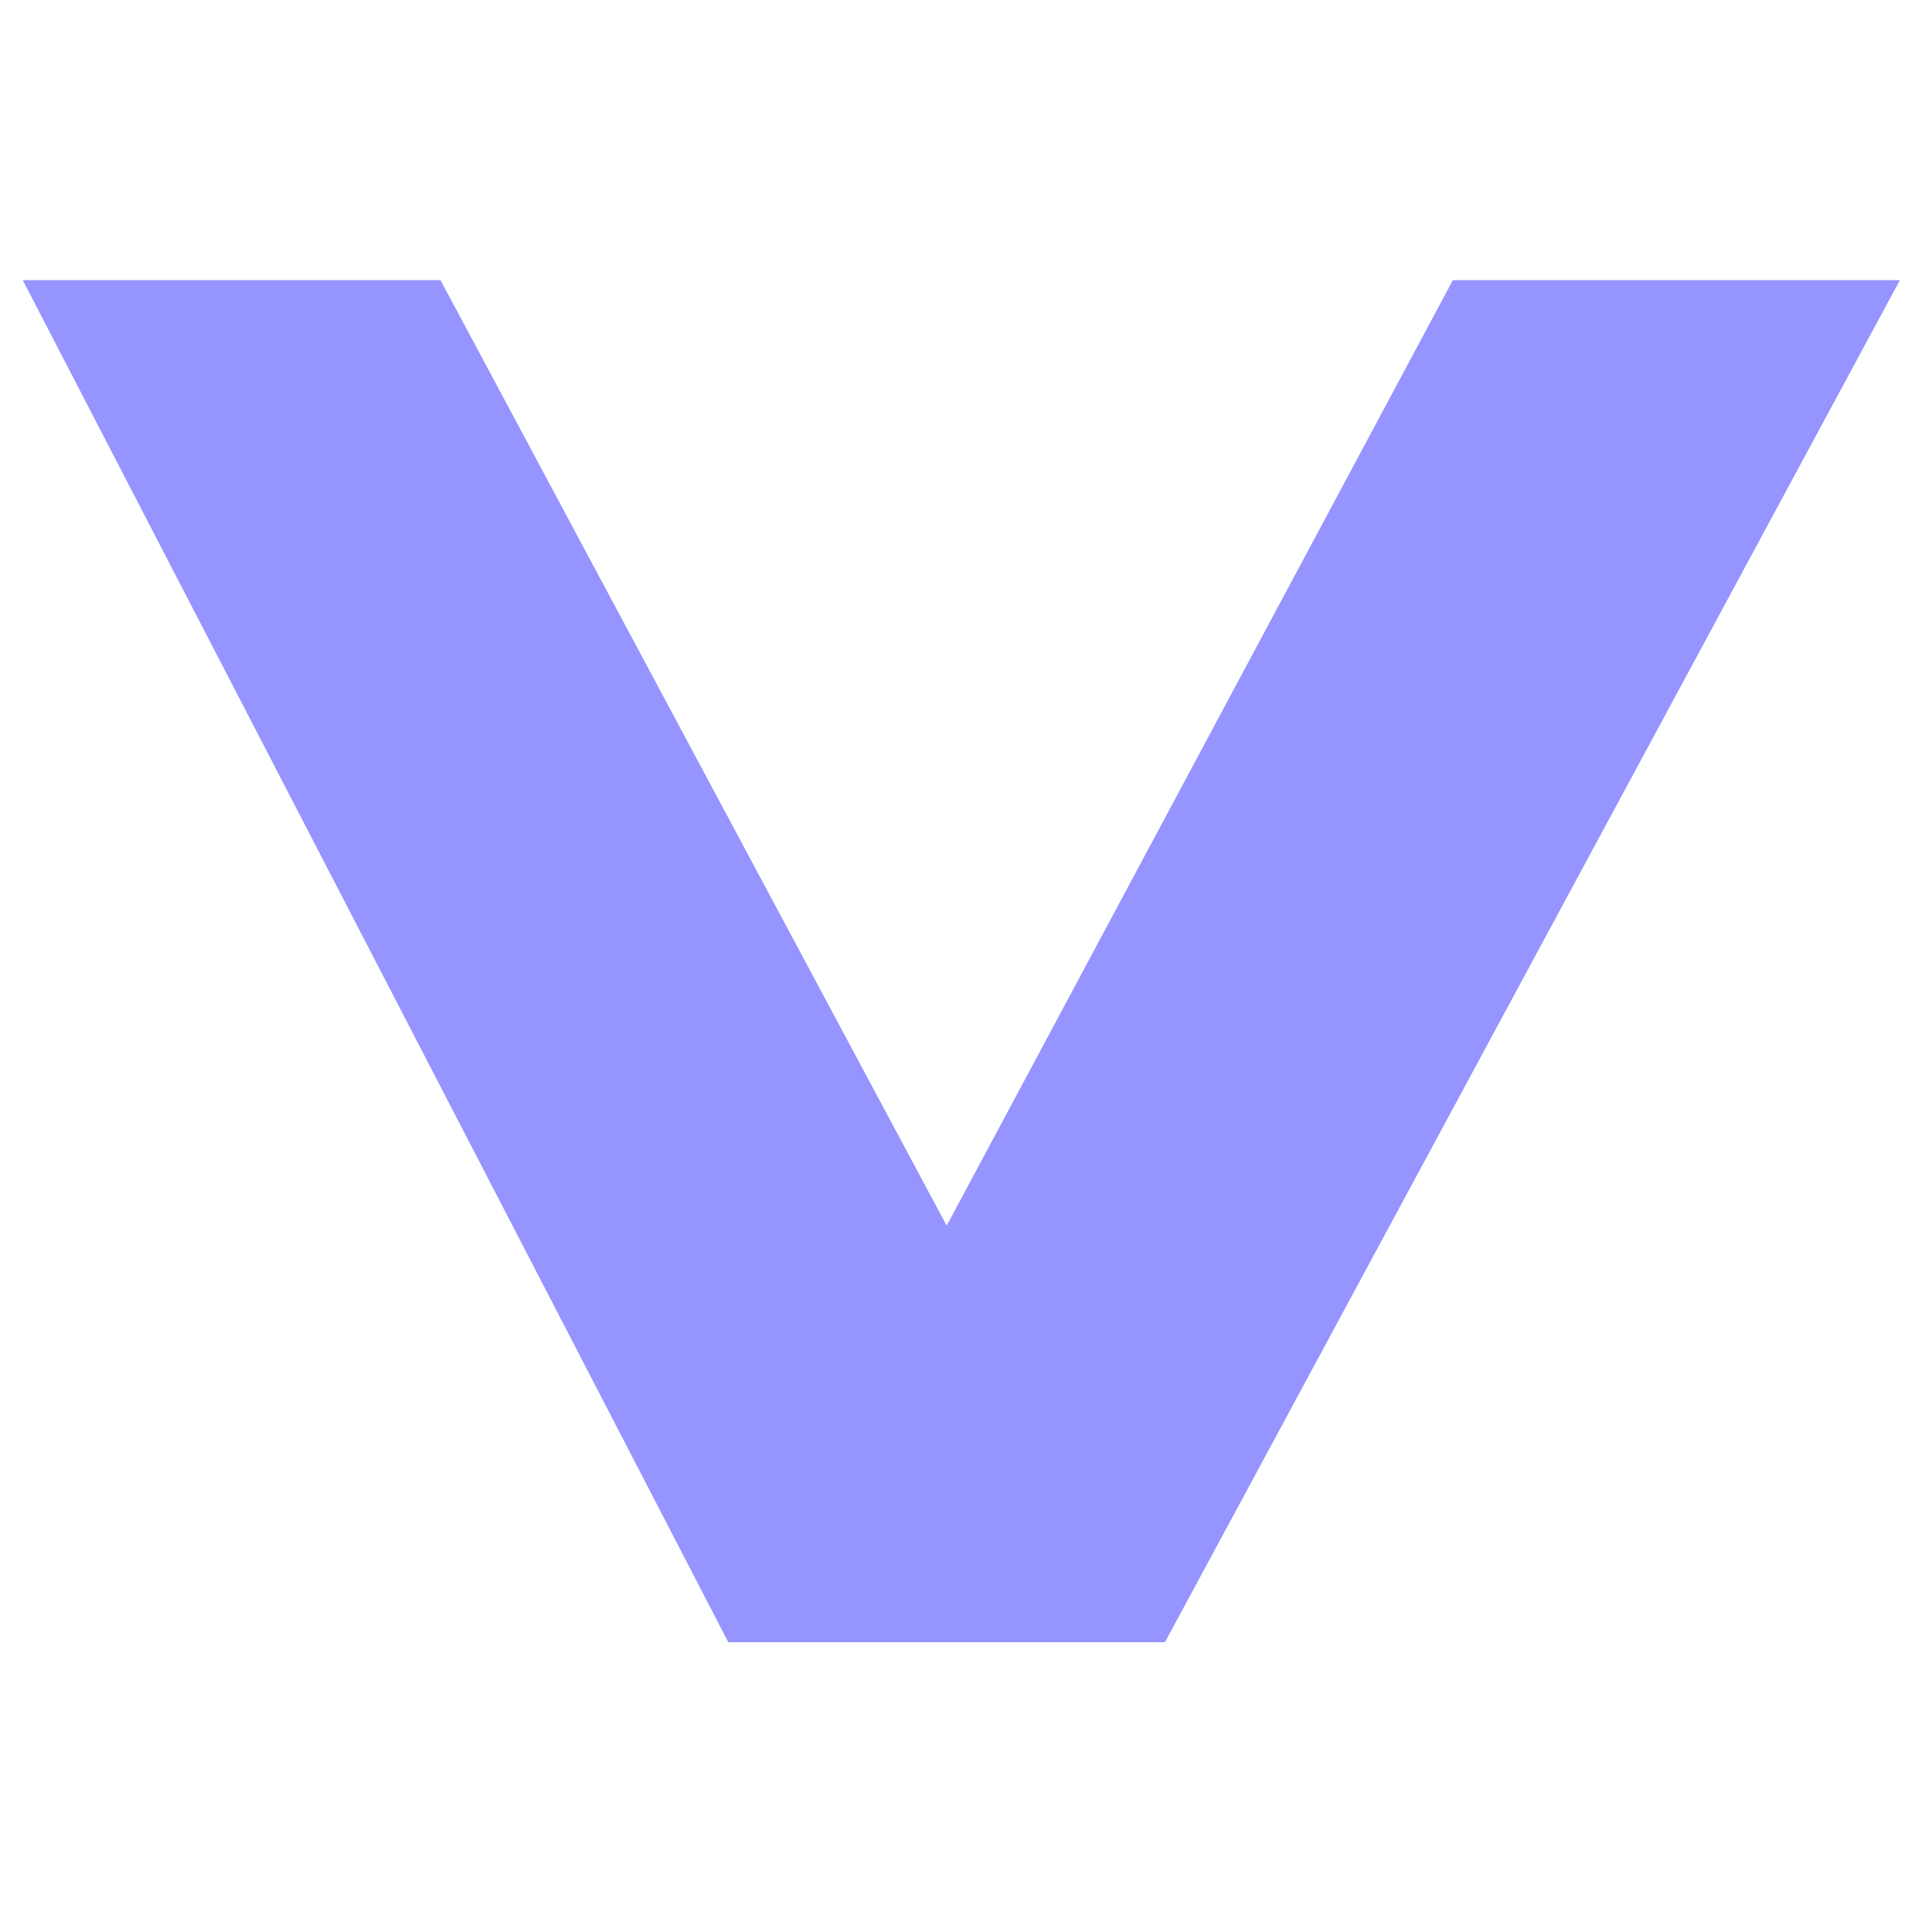
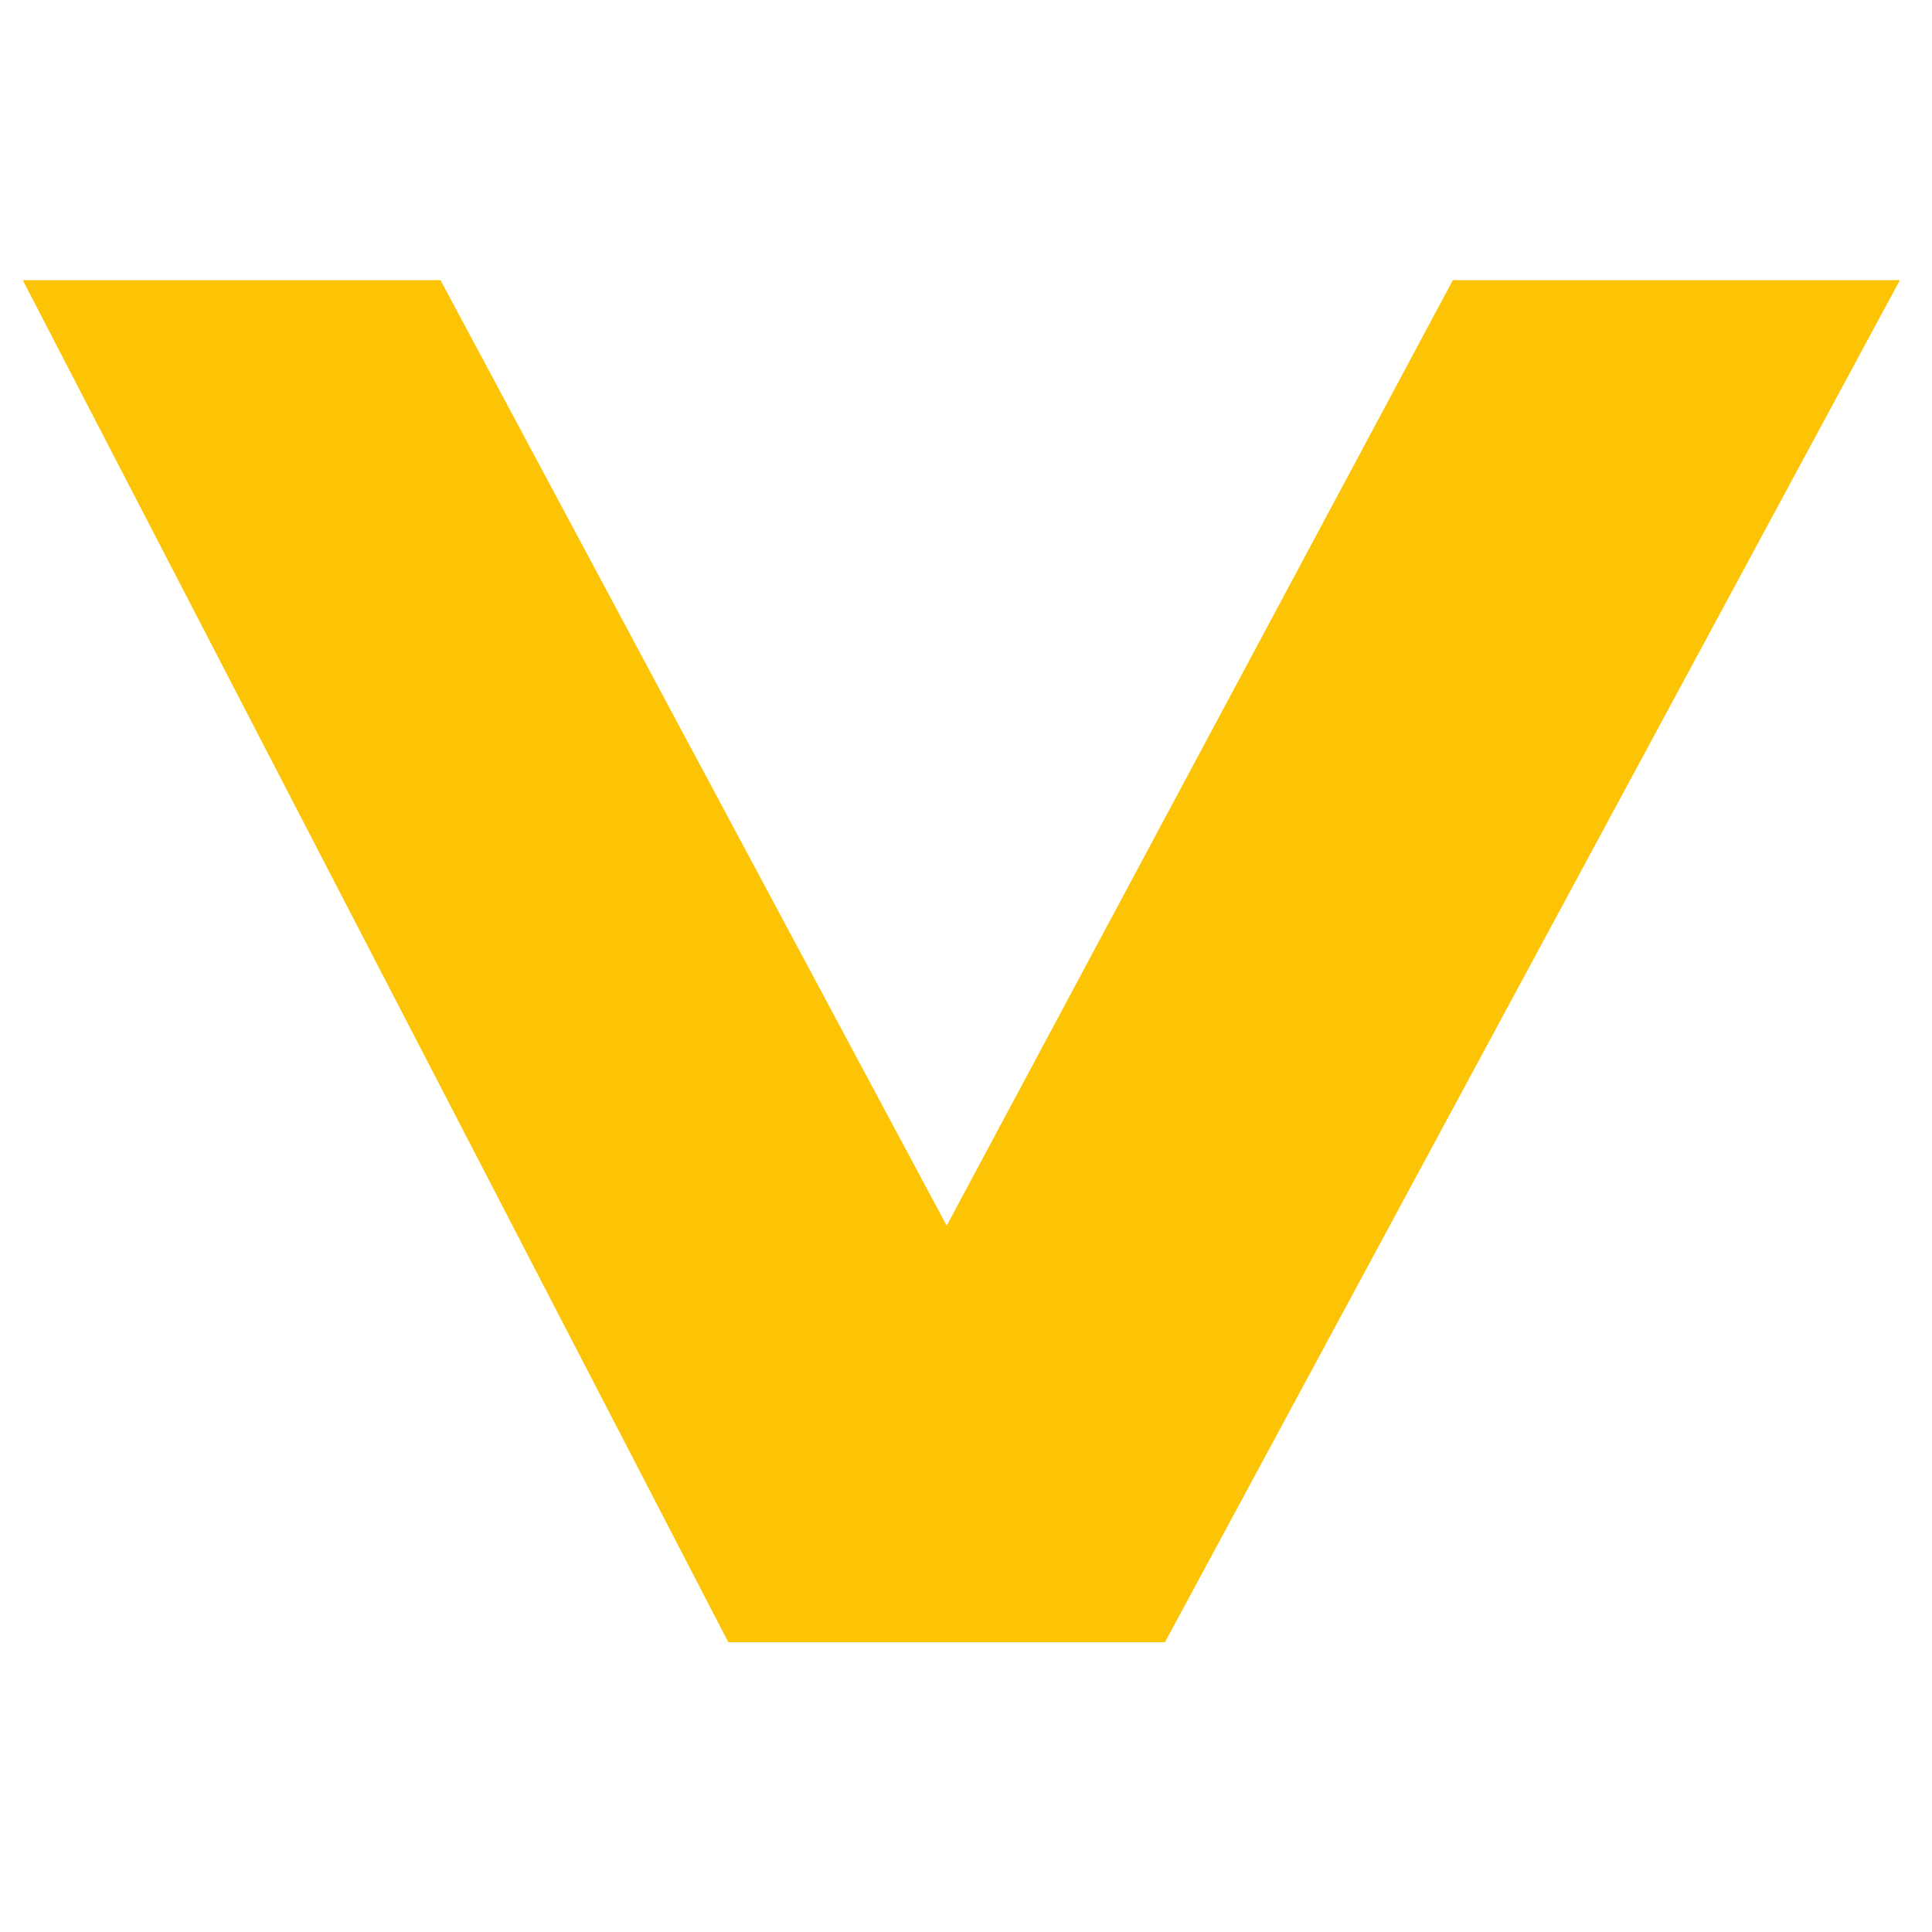
<svg xmlns="http://www.w3.org/2000/svg" width="100%" height="100%" viewBox="0 0 100 100" fill="none">
-   <path d="M22.5 15H2L38 84.5H60L97.5 15H75.5L49 64.5L22.5 15Z" fill="#9694FF" stroke="#9694FF" />
+   <path d="M22.5 15H2L38 84.5H60L97.5 15H75.5L49 64.5L22.5 15Z" fill="#FCC404" stroke="#FCC404" />
</svg>
